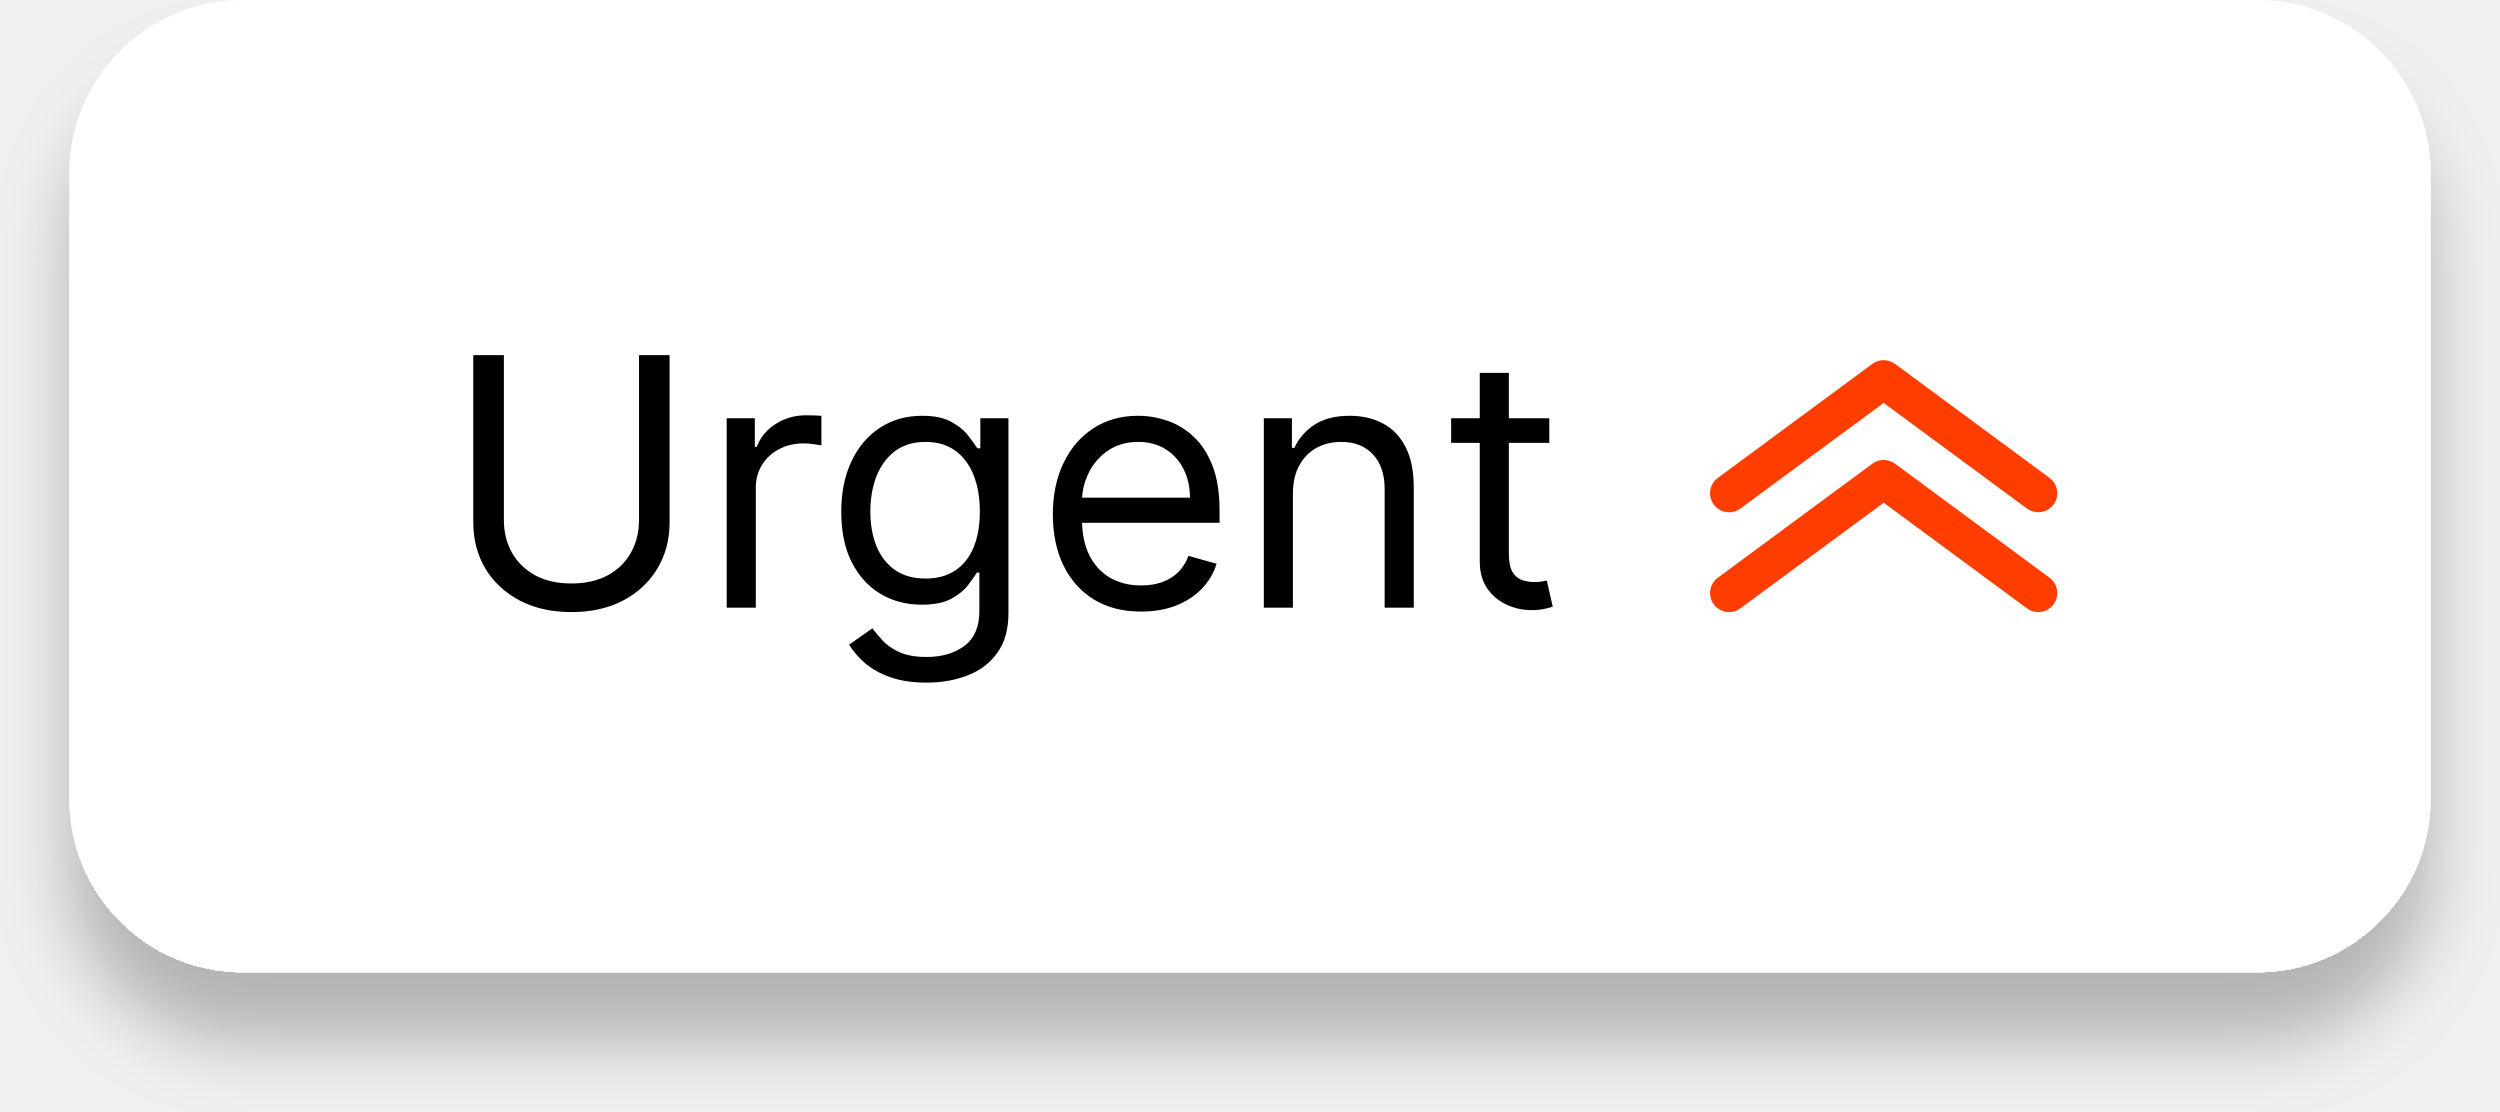
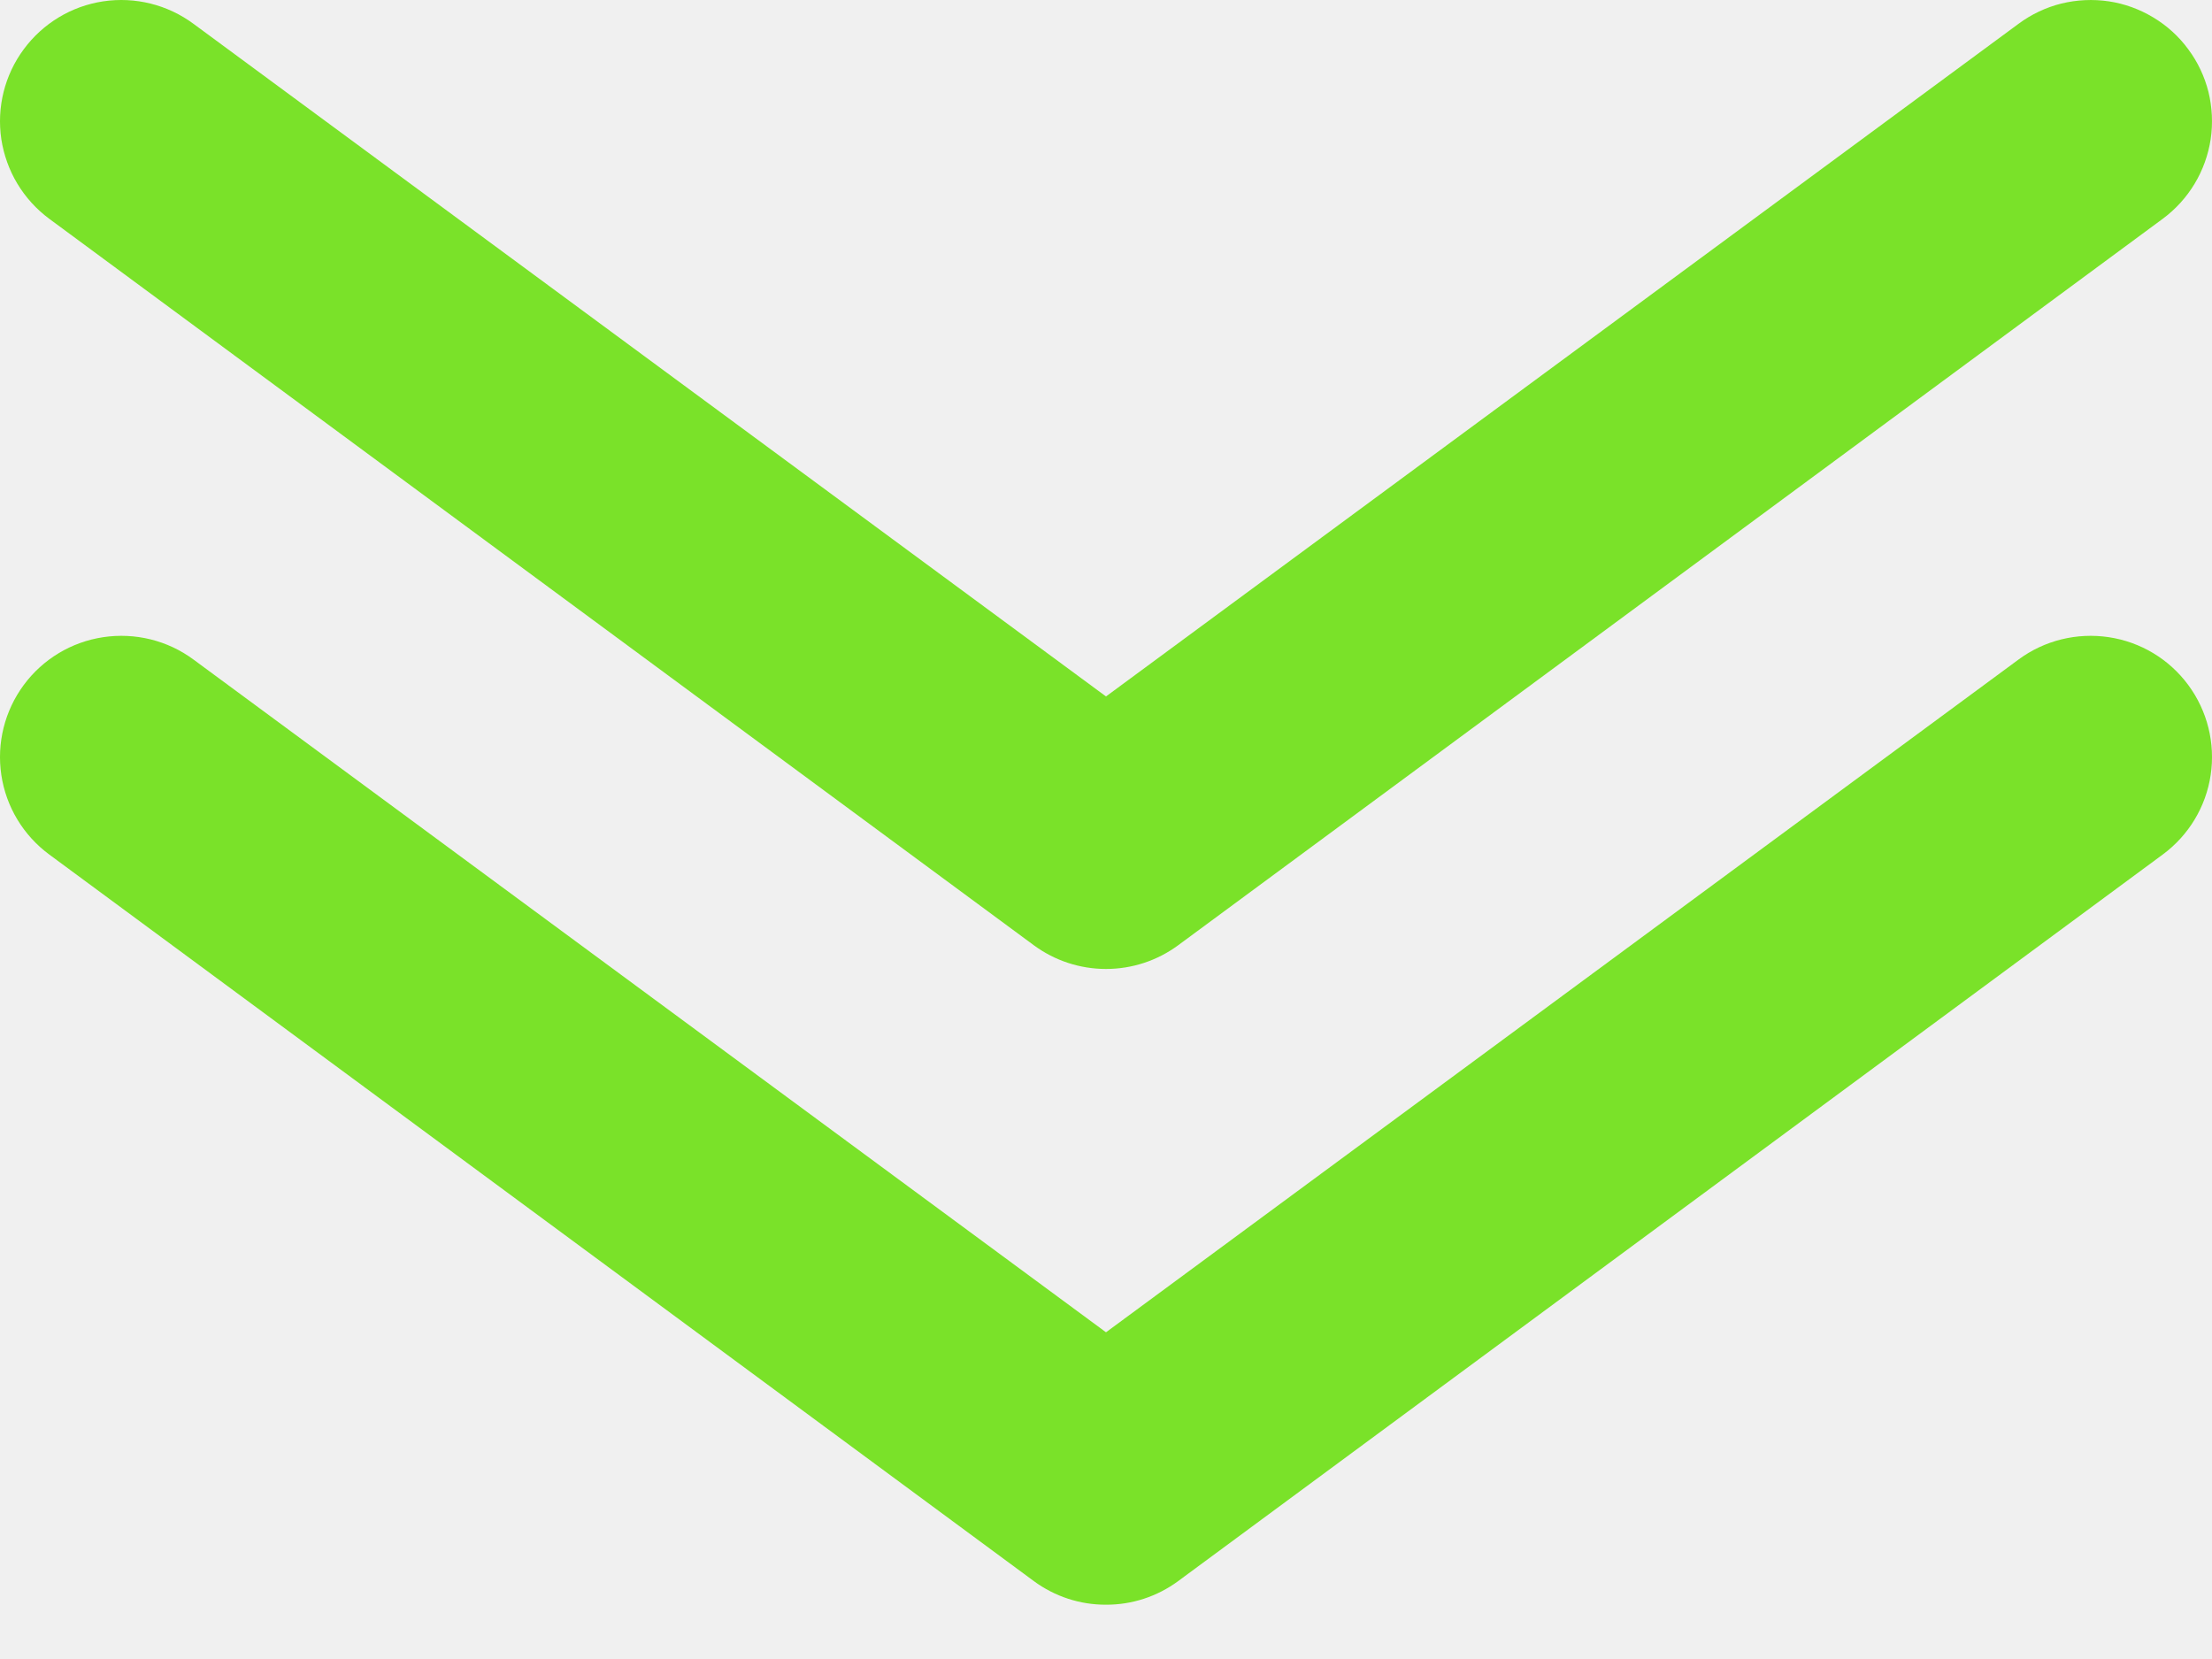
- <svg xmlns="http://www.w3.org/2000/svg" width="144" height="64" viewBox="0 0 144 64" fill="none">
-   <g filter="url(#filter0_d_156_941)">
-     <rect x="4" width="136" height="56" rx="10" fill="white" />
-     <path d="M36.807 20.454H38.568V30.085C38.568 31.079 38.334 31.967 37.865 32.749C37.401 33.525 36.745 34.138 35.898 34.588C35.05 35.033 34.056 35.256 32.915 35.256C31.774 35.256 30.779 35.033 29.932 34.588C29.084 34.138 28.426 33.525 27.957 32.749C27.493 31.967 27.261 31.079 27.261 30.085V20.454H29.023V29.943C29.023 30.653 29.179 31.285 29.491 31.84C29.804 32.389 30.249 32.822 30.827 33.139C31.409 33.452 32.105 33.608 32.915 33.608C33.724 33.608 34.42 33.452 35.003 33.139C35.585 32.822 36.03 32.389 36.338 31.84C36.651 31.285 36.807 30.653 36.807 29.943V20.454ZM41.858 35V24.091H43.478V25.739H43.591C43.79 25.199 44.15 24.761 44.671 24.425C45.192 24.088 45.779 23.921 46.432 23.921C46.555 23.921 46.709 23.923 46.894 23.928C47.078 23.932 47.218 23.939 47.313 23.949V25.653C47.256 25.639 47.126 25.618 46.922 25.59C46.723 25.556 46.513 25.54 46.29 25.54C45.76 25.54 45.286 25.651 44.87 25.874C44.458 26.091 44.131 26.394 43.89 26.783C43.653 27.166 43.534 27.604 43.534 28.097V35H41.858ZM53.371 39.318C52.561 39.318 51.865 39.214 51.283 39.006C50.701 38.802 50.215 38.532 49.827 38.196C49.444 37.865 49.138 37.51 48.911 37.131L50.246 36.193C50.398 36.392 50.589 36.619 50.821 36.875C51.053 37.135 51.371 37.36 51.773 37.55C52.18 37.744 52.713 37.841 53.371 37.841C54.252 37.841 54.979 37.628 55.551 37.202C56.124 36.776 56.411 36.108 56.411 35.199V32.983H56.269C56.146 33.182 55.971 33.428 55.743 33.722C55.521 34.01 55.199 34.269 54.777 34.496C54.361 34.718 53.797 34.83 53.087 34.83C52.206 34.83 51.416 34.621 50.715 34.205C50.019 33.788 49.467 33.182 49.06 32.386C48.658 31.591 48.456 30.625 48.456 29.489C48.456 28.371 48.653 27.398 49.046 26.57C49.439 25.736 49.986 25.092 50.686 24.638C51.387 24.178 52.197 23.949 53.115 23.949C53.826 23.949 54.389 24.067 54.806 24.304C55.227 24.536 55.549 24.801 55.772 25.099C55.999 25.393 56.174 25.634 56.297 25.824H56.468V24.091H58.087V35.312C58.087 36.25 57.874 37.012 57.448 37.599C57.026 38.191 56.458 38.624 55.743 38.899C55.033 39.178 54.242 39.318 53.371 39.318ZM53.314 33.324C53.987 33.324 54.555 33.17 55.019 32.862C55.483 32.554 55.836 32.112 56.077 31.534C56.319 30.956 56.439 30.265 56.439 29.46C56.439 28.674 56.321 27.981 56.084 27.379C55.847 26.778 55.497 26.307 55.033 25.966C54.569 25.625 53.996 25.454 53.314 25.454C52.604 25.454 52.012 25.634 51.539 25.994C51.07 26.354 50.717 26.837 50.48 27.443C50.248 28.049 50.133 28.722 50.133 29.46C50.133 30.218 50.251 30.888 50.488 31.47C50.729 32.048 51.084 32.502 51.553 32.834C52.026 33.16 52.614 33.324 53.314 33.324ZM65.729 35.227C64.678 35.227 63.771 34.995 63.009 34.531C62.251 34.062 61.666 33.409 61.255 32.571C60.847 31.728 60.644 30.748 60.644 29.631C60.644 28.513 60.847 27.528 61.255 26.676C61.666 25.819 62.239 25.151 62.973 24.673C63.712 24.19 64.574 23.949 65.559 23.949C66.127 23.949 66.688 24.044 67.242 24.233C67.796 24.422 68.3 24.73 68.755 25.156C69.209 25.578 69.571 26.136 69.841 26.832C70.111 27.528 70.246 28.385 70.246 29.403V30.114H61.837V28.665H68.541C68.541 28.049 68.418 27.5 68.172 27.017C67.931 26.534 67.585 26.153 67.135 25.874C66.69 25.594 66.165 25.454 65.559 25.454C64.891 25.454 64.313 25.62 63.826 25.952C63.343 26.278 62.971 26.704 62.711 27.23C62.45 27.756 62.32 28.319 62.32 28.921V29.886C62.32 30.71 62.462 31.409 62.746 31.982C63.035 32.55 63.435 32.983 63.946 33.281C64.458 33.575 65.052 33.722 65.729 33.722C66.169 33.722 66.567 33.66 66.922 33.537C67.282 33.409 67.592 33.22 67.853 32.969C68.113 32.713 68.314 32.396 68.456 32.017L70.076 32.472C69.905 33.021 69.619 33.504 69.216 33.92C68.814 34.332 68.317 34.654 67.725 34.886C67.133 35.114 66.468 35.227 65.729 35.227ZM74.472 28.438V35H72.796V24.091H74.415V25.796H74.557C74.813 25.241 75.201 24.796 75.722 24.46C76.243 24.119 76.915 23.949 77.739 23.949C78.478 23.949 79.124 24.1 79.678 24.403C80.232 24.702 80.663 25.156 80.971 25.767C81.278 26.373 81.432 27.14 81.432 28.068V35H79.756V28.182C79.756 27.325 79.534 26.657 79.088 26.179C78.643 25.696 78.033 25.454 77.256 25.454C76.721 25.454 76.243 25.57 75.821 25.803C75.405 26.035 75.076 26.373 74.834 26.818C74.593 27.263 74.472 27.803 74.472 28.438ZM89.239 24.091V25.511H83.586V24.091H89.239ZM85.234 21.477H86.91V31.875C86.91 32.349 86.978 32.704 87.116 32.94C87.258 33.172 87.438 33.329 87.656 33.409C87.878 33.485 88.112 33.523 88.359 33.523C88.543 33.523 88.695 33.513 88.813 33.494C88.932 33.471 89.026 33.452 89.097 33.438L89.438 34.943C89.325 34.986 89.166 35.028 88.962 35.071C88.759 35.118 88.501 35.142 88.188 35.142C87.715 35.142 87.251 35.04 86.796 34.837C86.346 34.633 85.972 34.323 85.674 33.906C85.38 33.49 85.234 32.964 85.234 32.33V21.477Z" fill="black" />
-     <g clip-path="url(#clip0_156_941)">
-       <path d="M117.404 35.255C117.17 35.255 116.941 35.18 116.752 35.041L108.5 28.958L100.248 35.041C100.132 35.127 100.001 35.189 99.861 35.223C99.721 35.258 99.576 35.265 99.433 35.244C99.291 35.222 99.154 35.173 99.031 35.099C98.907 35.025 98.799 34.927 98.714 34.811C98.628 34.695 98.566 34.564 98.531 34.424C98.497 34.285 98.49 34.139 98.511 33.997C98.554 33.709 98.71 33.451 98.944 33.278L107.848 26.708C108.037 26.568 108.265 26.493 108.5 26.493C108.735 26.493 108.964 26.568 109.152 26.708L118.056 33.278C118.242 33.415 118.38 33.607 118.45 33.827C118.52 34.047 118.519 34.283 118.447 34.502C118.375 34.722 118.235 34.912 118.048 35.047C117.86 35.183 117.635 35.255 117.404 35.255Z" fill="#FF3D00" />
-       <path d="M117.404 29.506C117.17 29.506 116.941 29.431 116.752 29.292L108.5 23.209L100.248 29.292C100.014 29.465 99.721 29.538 99.433 29.495C99.146 29.451 98.887 29.296 98.714 29.062C98.541 28.828 98.468 28.535 98.511 28.248C98.554 27.96 98.71 27.702 98.944 27.529L107.848 20.959C108.037 20.819 108.265 20.744 108.5 20.744C108.735 20.744 108.964 20.819 109.152 20.959L118.056 27.529C118.242 27.666 118.38 27.858 118.45 28.078C118.52 28.298 118.519 28.534 118.447 28.753C118.375 28.973 118.235 29.163 118.048 29.299C117.86 29.434 117.635 29.506 117.404 29.506Z" fill="#FF3D00" />
-     </g>
-   </g>
-   <defs>
-     <filter id="filter0_d_156_941" x="0" y="0" width="144" height="64" filterUnits="userSpaceOnUse" color-interpolation-filters="sRGB">
-       <feFlood flood-opacity="0" result="BackgroundImageFix" />
-       <feColorMatrix in="SourceAlpha" type="matrix" values="0 0 0 0 0 0 0 0 0 0 0 0 0 0 0 0 0 0 127 0" result="hardAlpha" />
-       <feOffset dy="4" />
-       <feGaussianBlur stdDeviation="2" />
-       <feComposite in2="hardAlpha" operator="out" />
-       <feColorMatrix type="matrix" values="0 0 0 0 0 0 0 0 0 0 0 0 0 0 0 0 0 0 0.25 0" />
-       <feBlend mode="normal" in2="BackgroundImageFix" result="effect1_dropShadow_156_941" />
-       <feBlend mode="normal" in="SourceGraphic" in2="effect1_dropShadow_156_941" result="shape" />
-     </filter>
-     <clipPath id="clip0_156_941">
-       <rect width="20" height="14.51" fill="white" transform="translate(98.5 20.7451)" />
-     </clipPath>
-   </defs>
+ <svg xmlns="http://www.w3.org/2000/svg" width="20" height="15" viewBox="0 0 20 15" fill="none">
+   <path d="M10 8.761C9.765 8.761 9.537 8.686 9.348 8.547L0.445 1.978C0.329 1.892 0.231 1.784 0.157 1.661C0.083 1.538 0.034 1.401 0.012 1.259C-0.031 0.971 0.042 0.678 0.215 0.445C0.388 0.211 0.646 0.055 0.934 0.012C1.222 -0.031 1.515 0.042 1.749 0.215L10 6.297L18.251 0.215C18.367 0.129 18.498 0.067 18.638 0.032C18.778 -0.002 18.923 -0.009 19.066 0.012C19.208 0.033 19.345 0.083 19.468 0.157C19.592 0.231 19.7 0.329 19.785 0.445C19.871 0.56 19.933 0.692 19.968 0.831C20.002 0.971 20.009 1.116 19.988 1.259C19.966 1.401 19.917 1.538 19.843 1.661C19.769 1.784 19.671 1.892 19.555 1.978L10.652 8.547C10.463 8.686 10.235 8.761 10 8.761Z" fill="#7AE229" />
+   <path d="M10 14.509C9.765 14.51 9.537 14.435 9.348 14.296L0.445 7.726C0.211 7.553 0.055 7.295 0.012 7.007C-0.031 6.72 0.042 6.427 0.215 6.193C0.388 5.959 0.646 5.804 0.934 5.761C1.222 5.718 1.515 5.79 1.749 5.963L10 12.046L18.251 5.963C18.485 5.79 18.778 5.718 19.066 5.761C19.354 5.804 19.612 5.959 19.785 6.193C19.958 6.427 20.031 6.72 19.988 7.007C19.945 7.295 19.789 7.553 19.555 7.726L10.652 14.296C10.463 14.435 10.235 14.51 10 14.509Z" fill="#7AE229" />
</svg>
